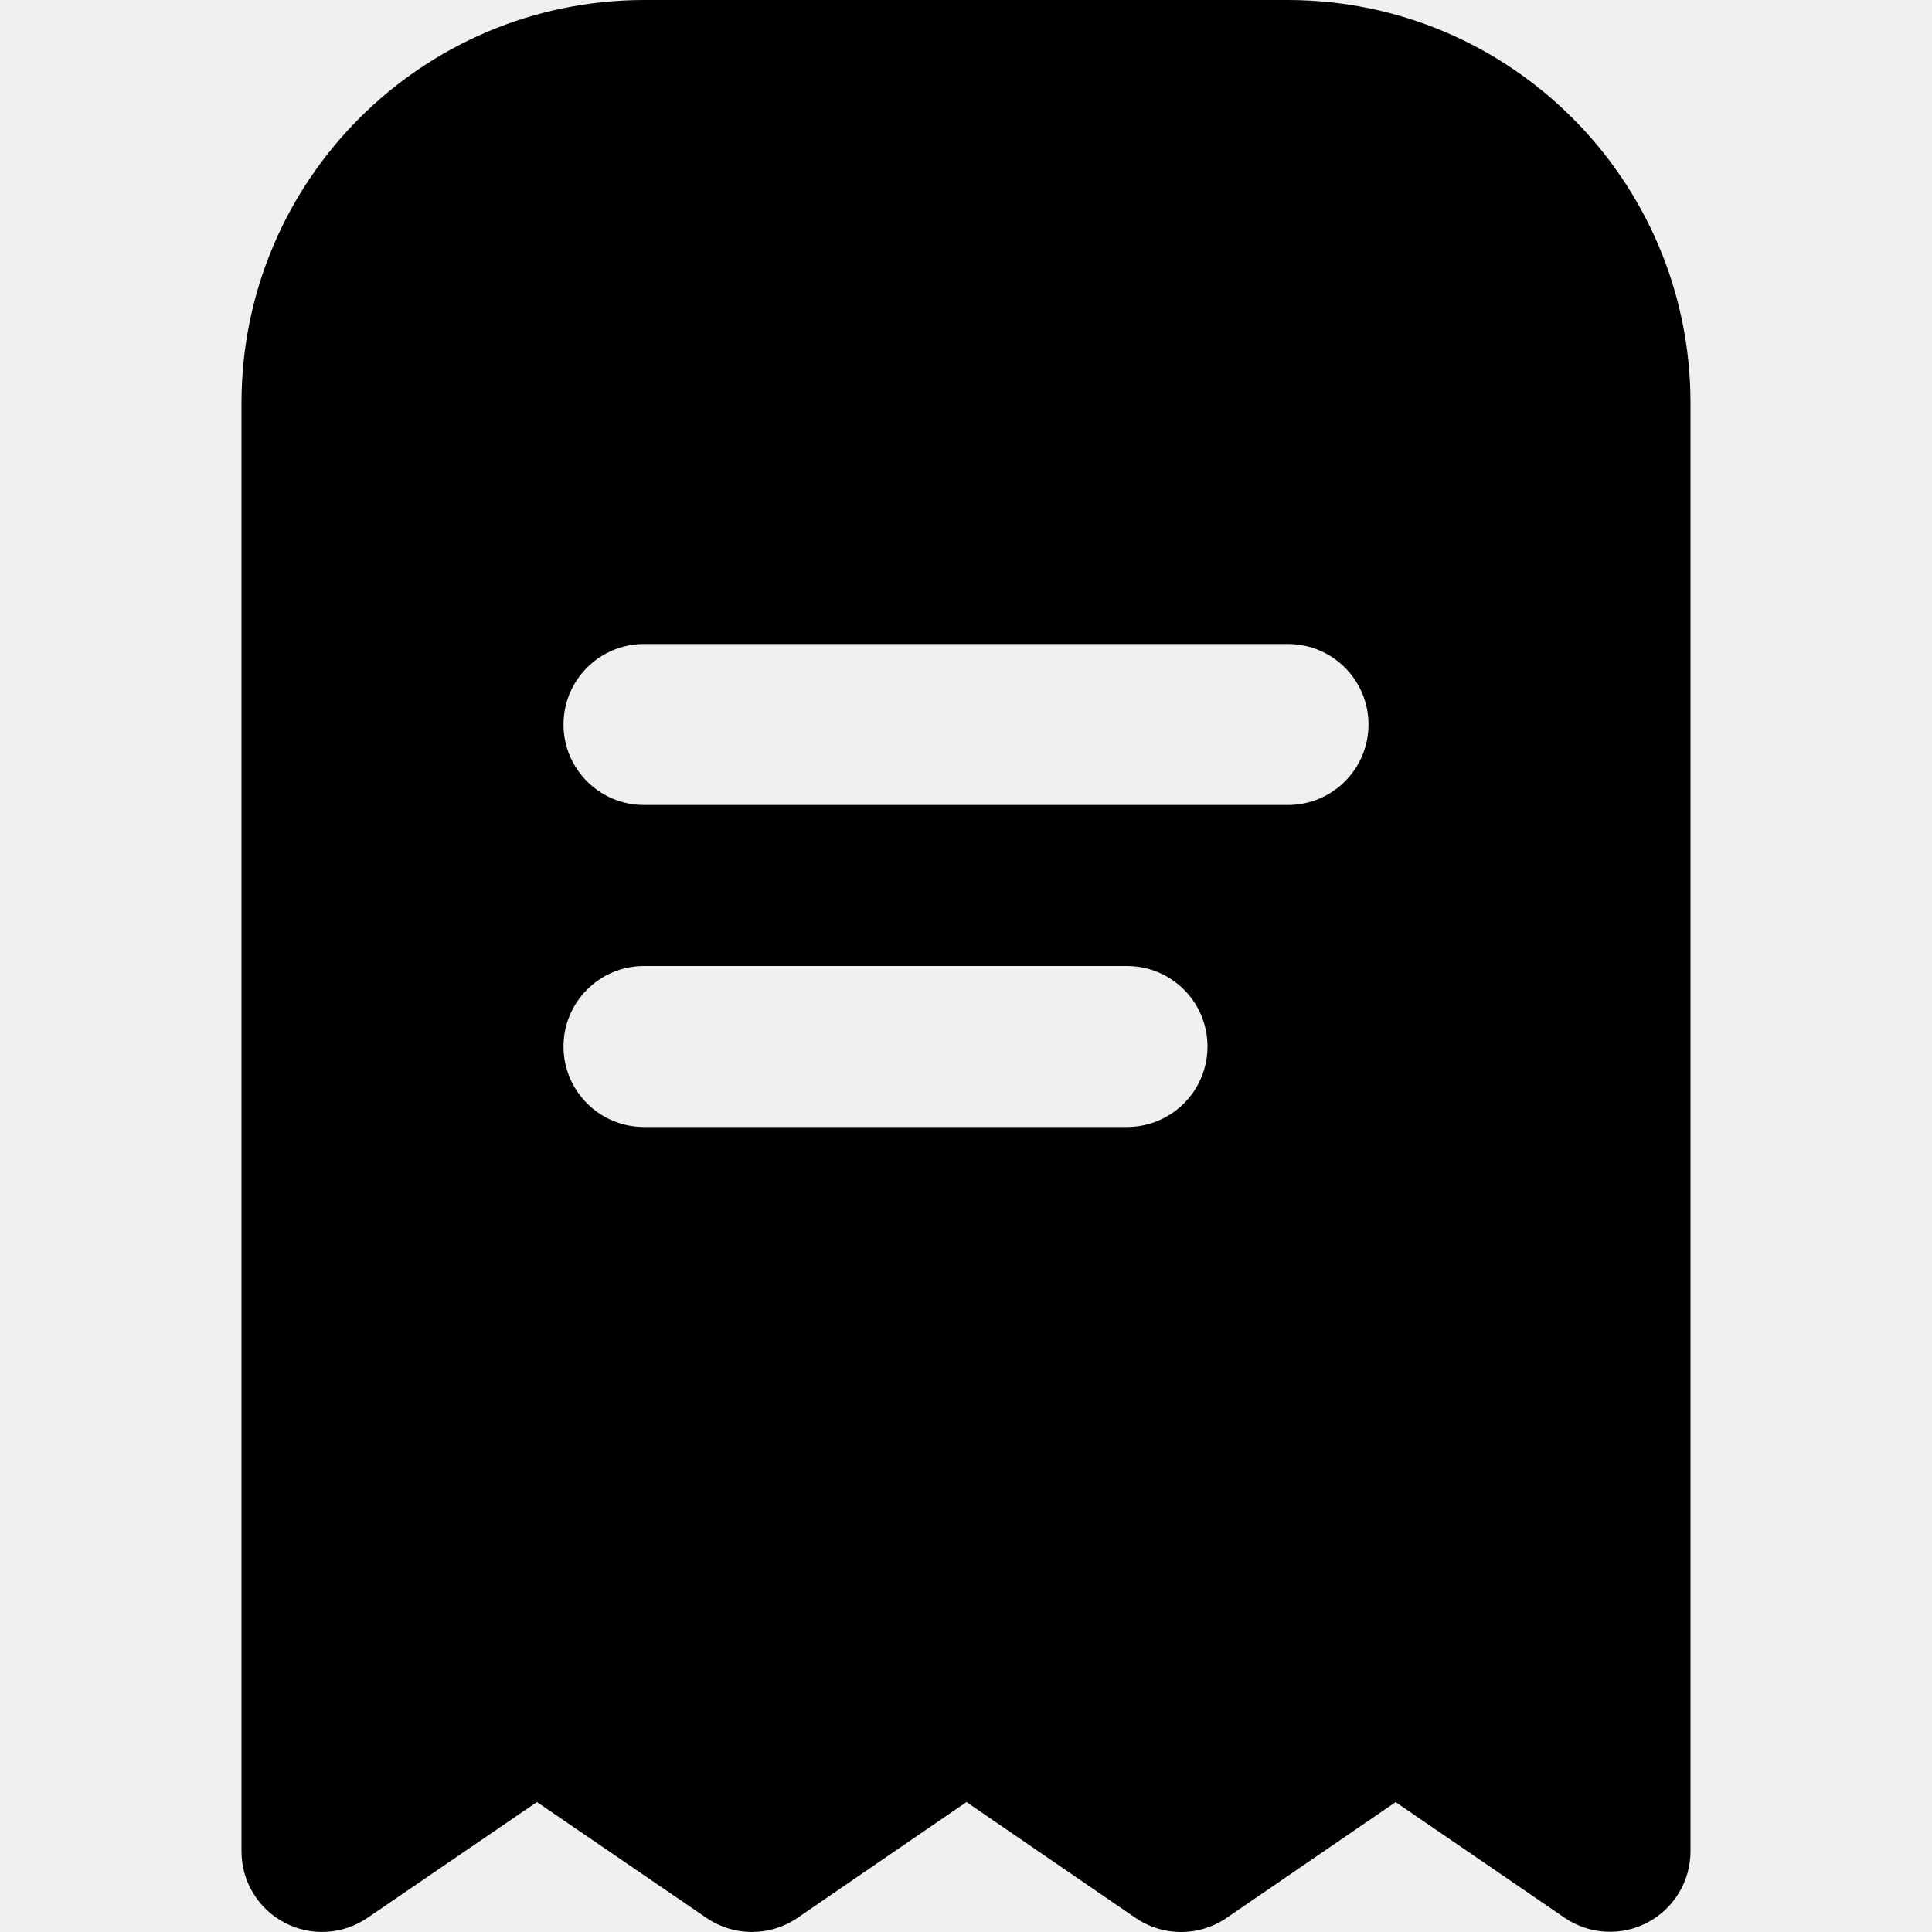
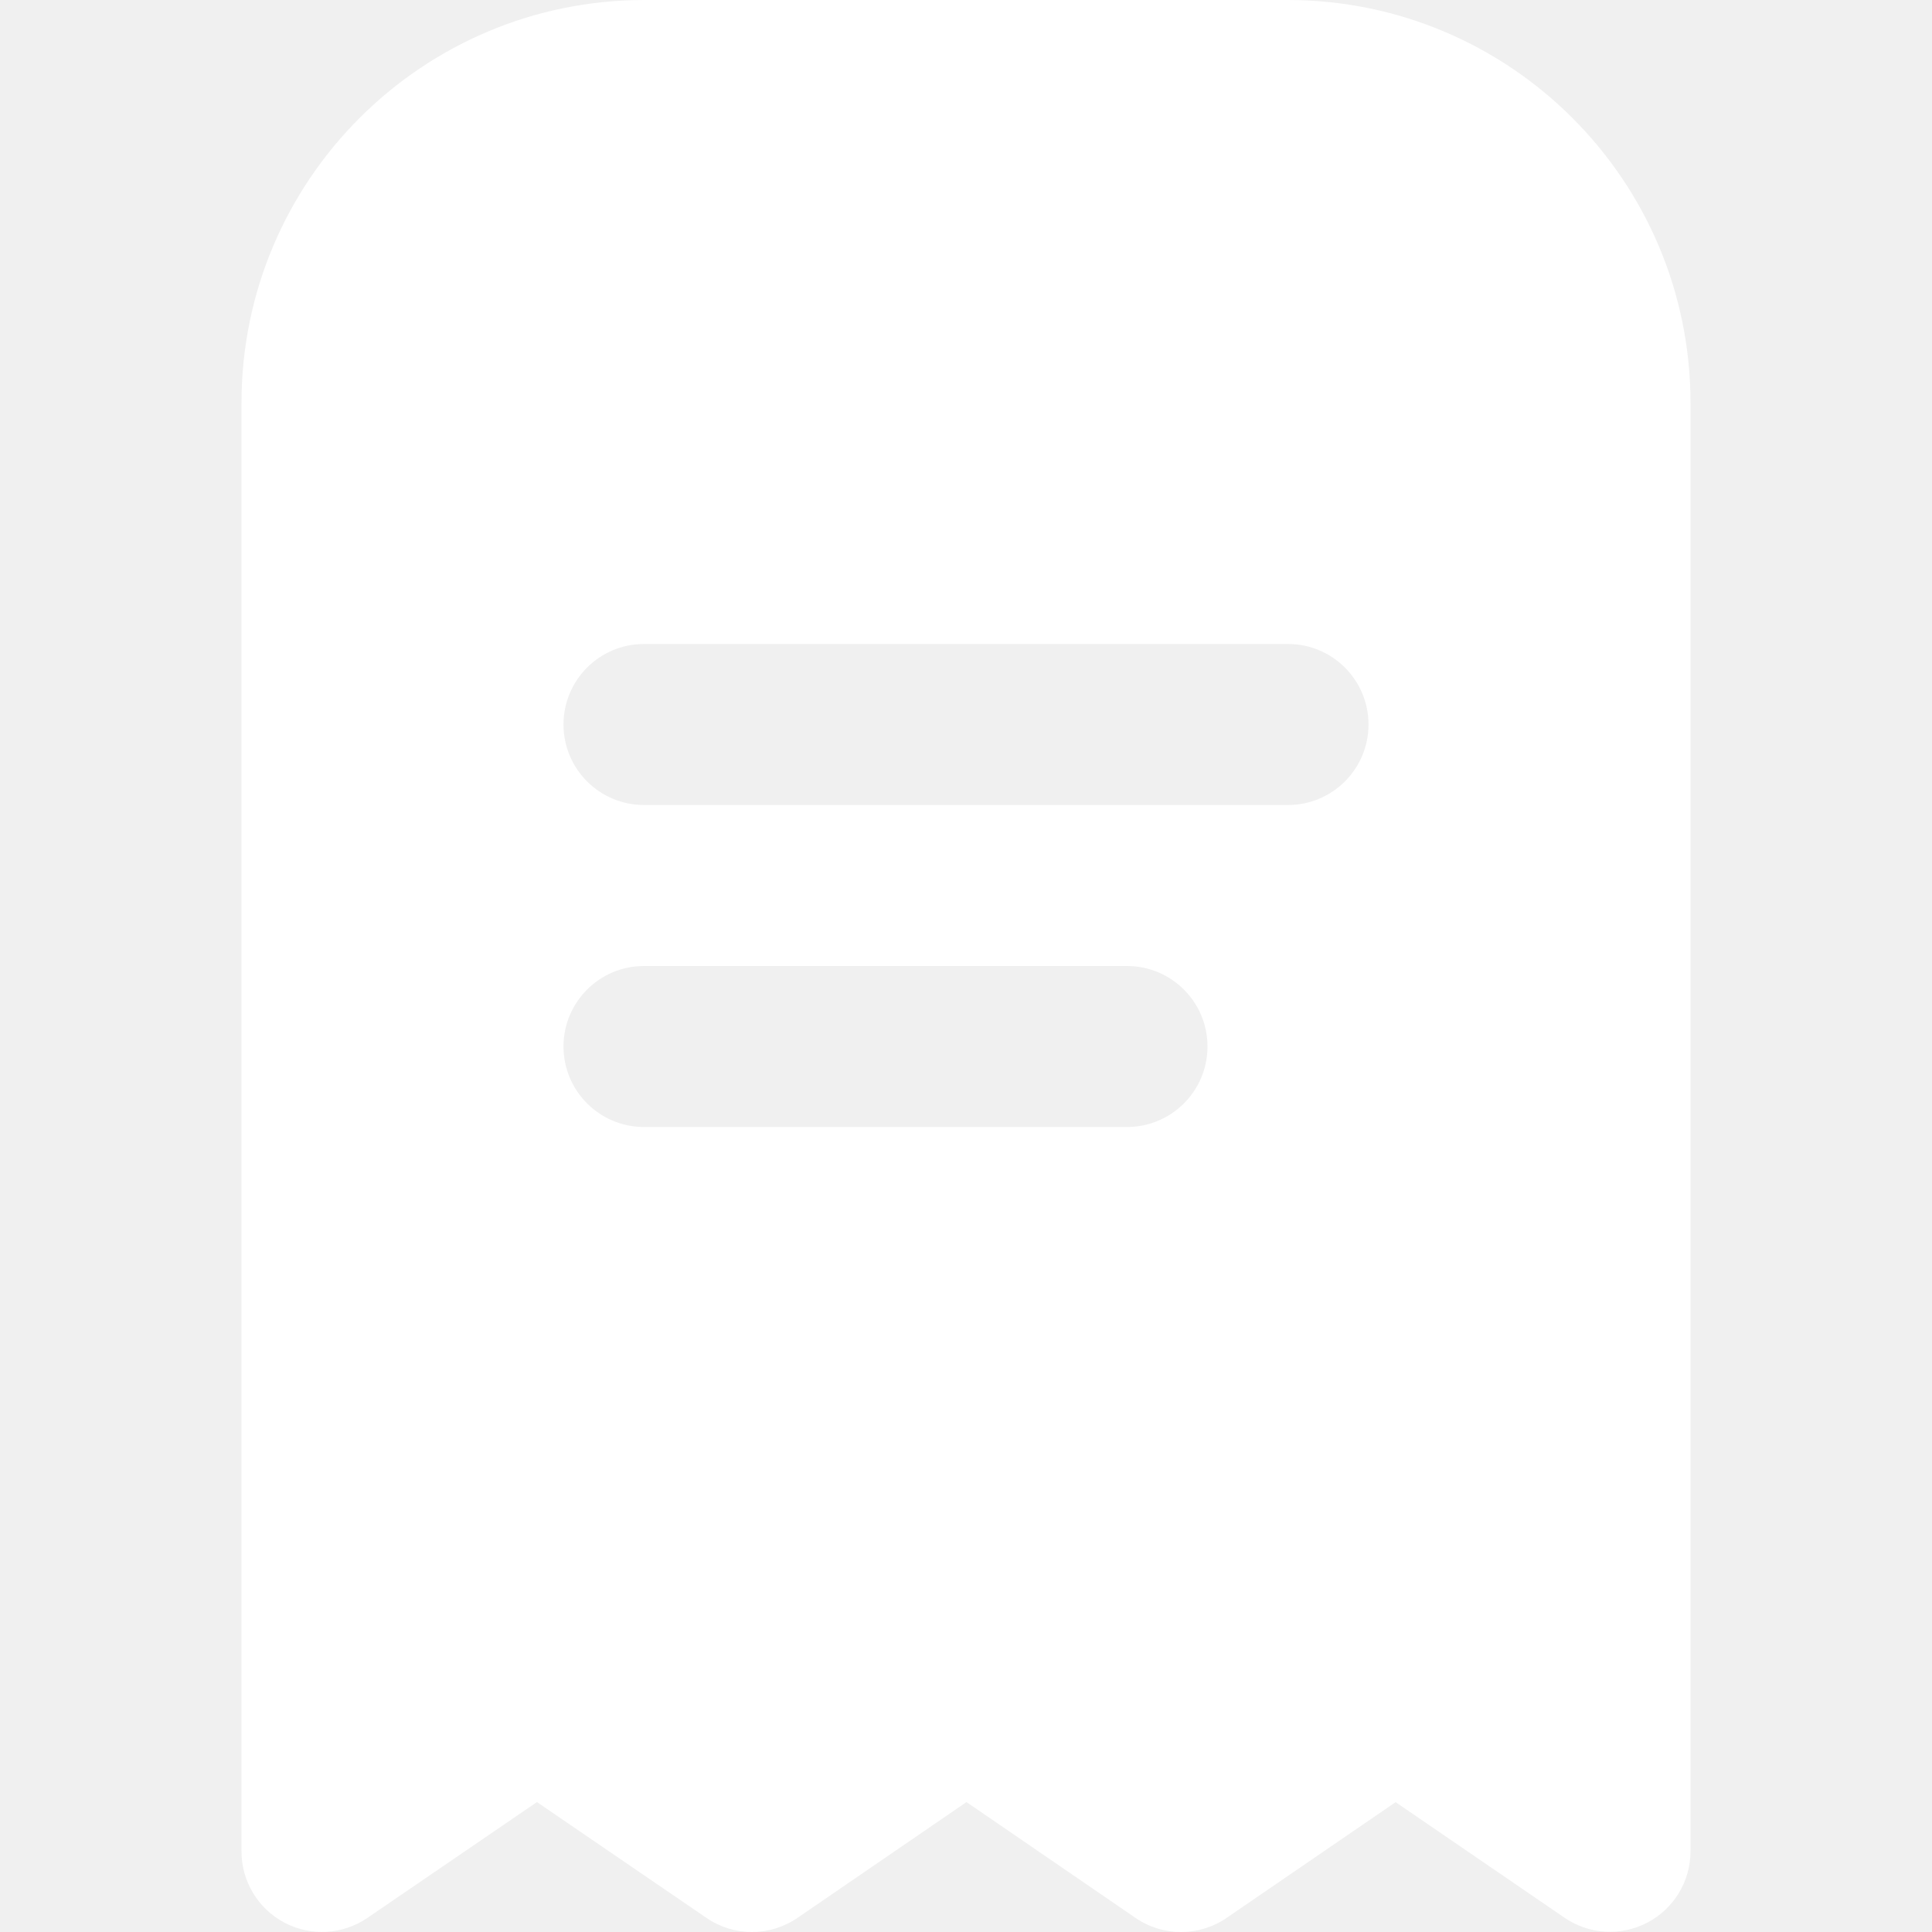
<svg xmlns="http://www.w3.org/2000/svg" id="Filled" viewBox="0 0 24 24" width="512" height="512">
-   <path d="M8,0A5.006,5.006,0,0,0,3,5V23a1,1,0,0,0,1.564.825L6.67,22.386l2.106,1.439a1,1,0,0,0,1.13,0l2.1-1.439,2.1,1.439a1,1,0,0,0,1.131,0l2.1-1.438,2.1,1.437A1,1,0,0,0,21,23V5a5.006,5.006,0,0,0-5-5Zm6,14H8a1,1,0,0,1,0-2h6a1,1,0,0,1,0,2Zm3-5a1,1,0,0,1-1,1H8A1,1,0,0,1,8,8h8A1,1,0,0,1,17,9Z" />
+   <path d="M8,0A5.006,5.006,0,0,0,3,5V23a1,1,0,0,0,1.564.825L6.67,22.386l2.106,1.439a1,1,0,0,0,1.13,0l2.1-1.439,2.1,1.439a1,1,0,0,0,1.131,0l2.1-1.438,2.1,1.437A1,1,0,0,0,21,23V5a5.006,5.006,0,0,0-5-5Zm6,14H8a1,1,0,0,1,0-2h6a1,1,0,0,1,0,2Zm3-5a1,1,0,0,1-1,1H8A1,1,0,0,1,8,8h8A1,1,0,0,1,17,9Z" fill="white" />
</svg>
